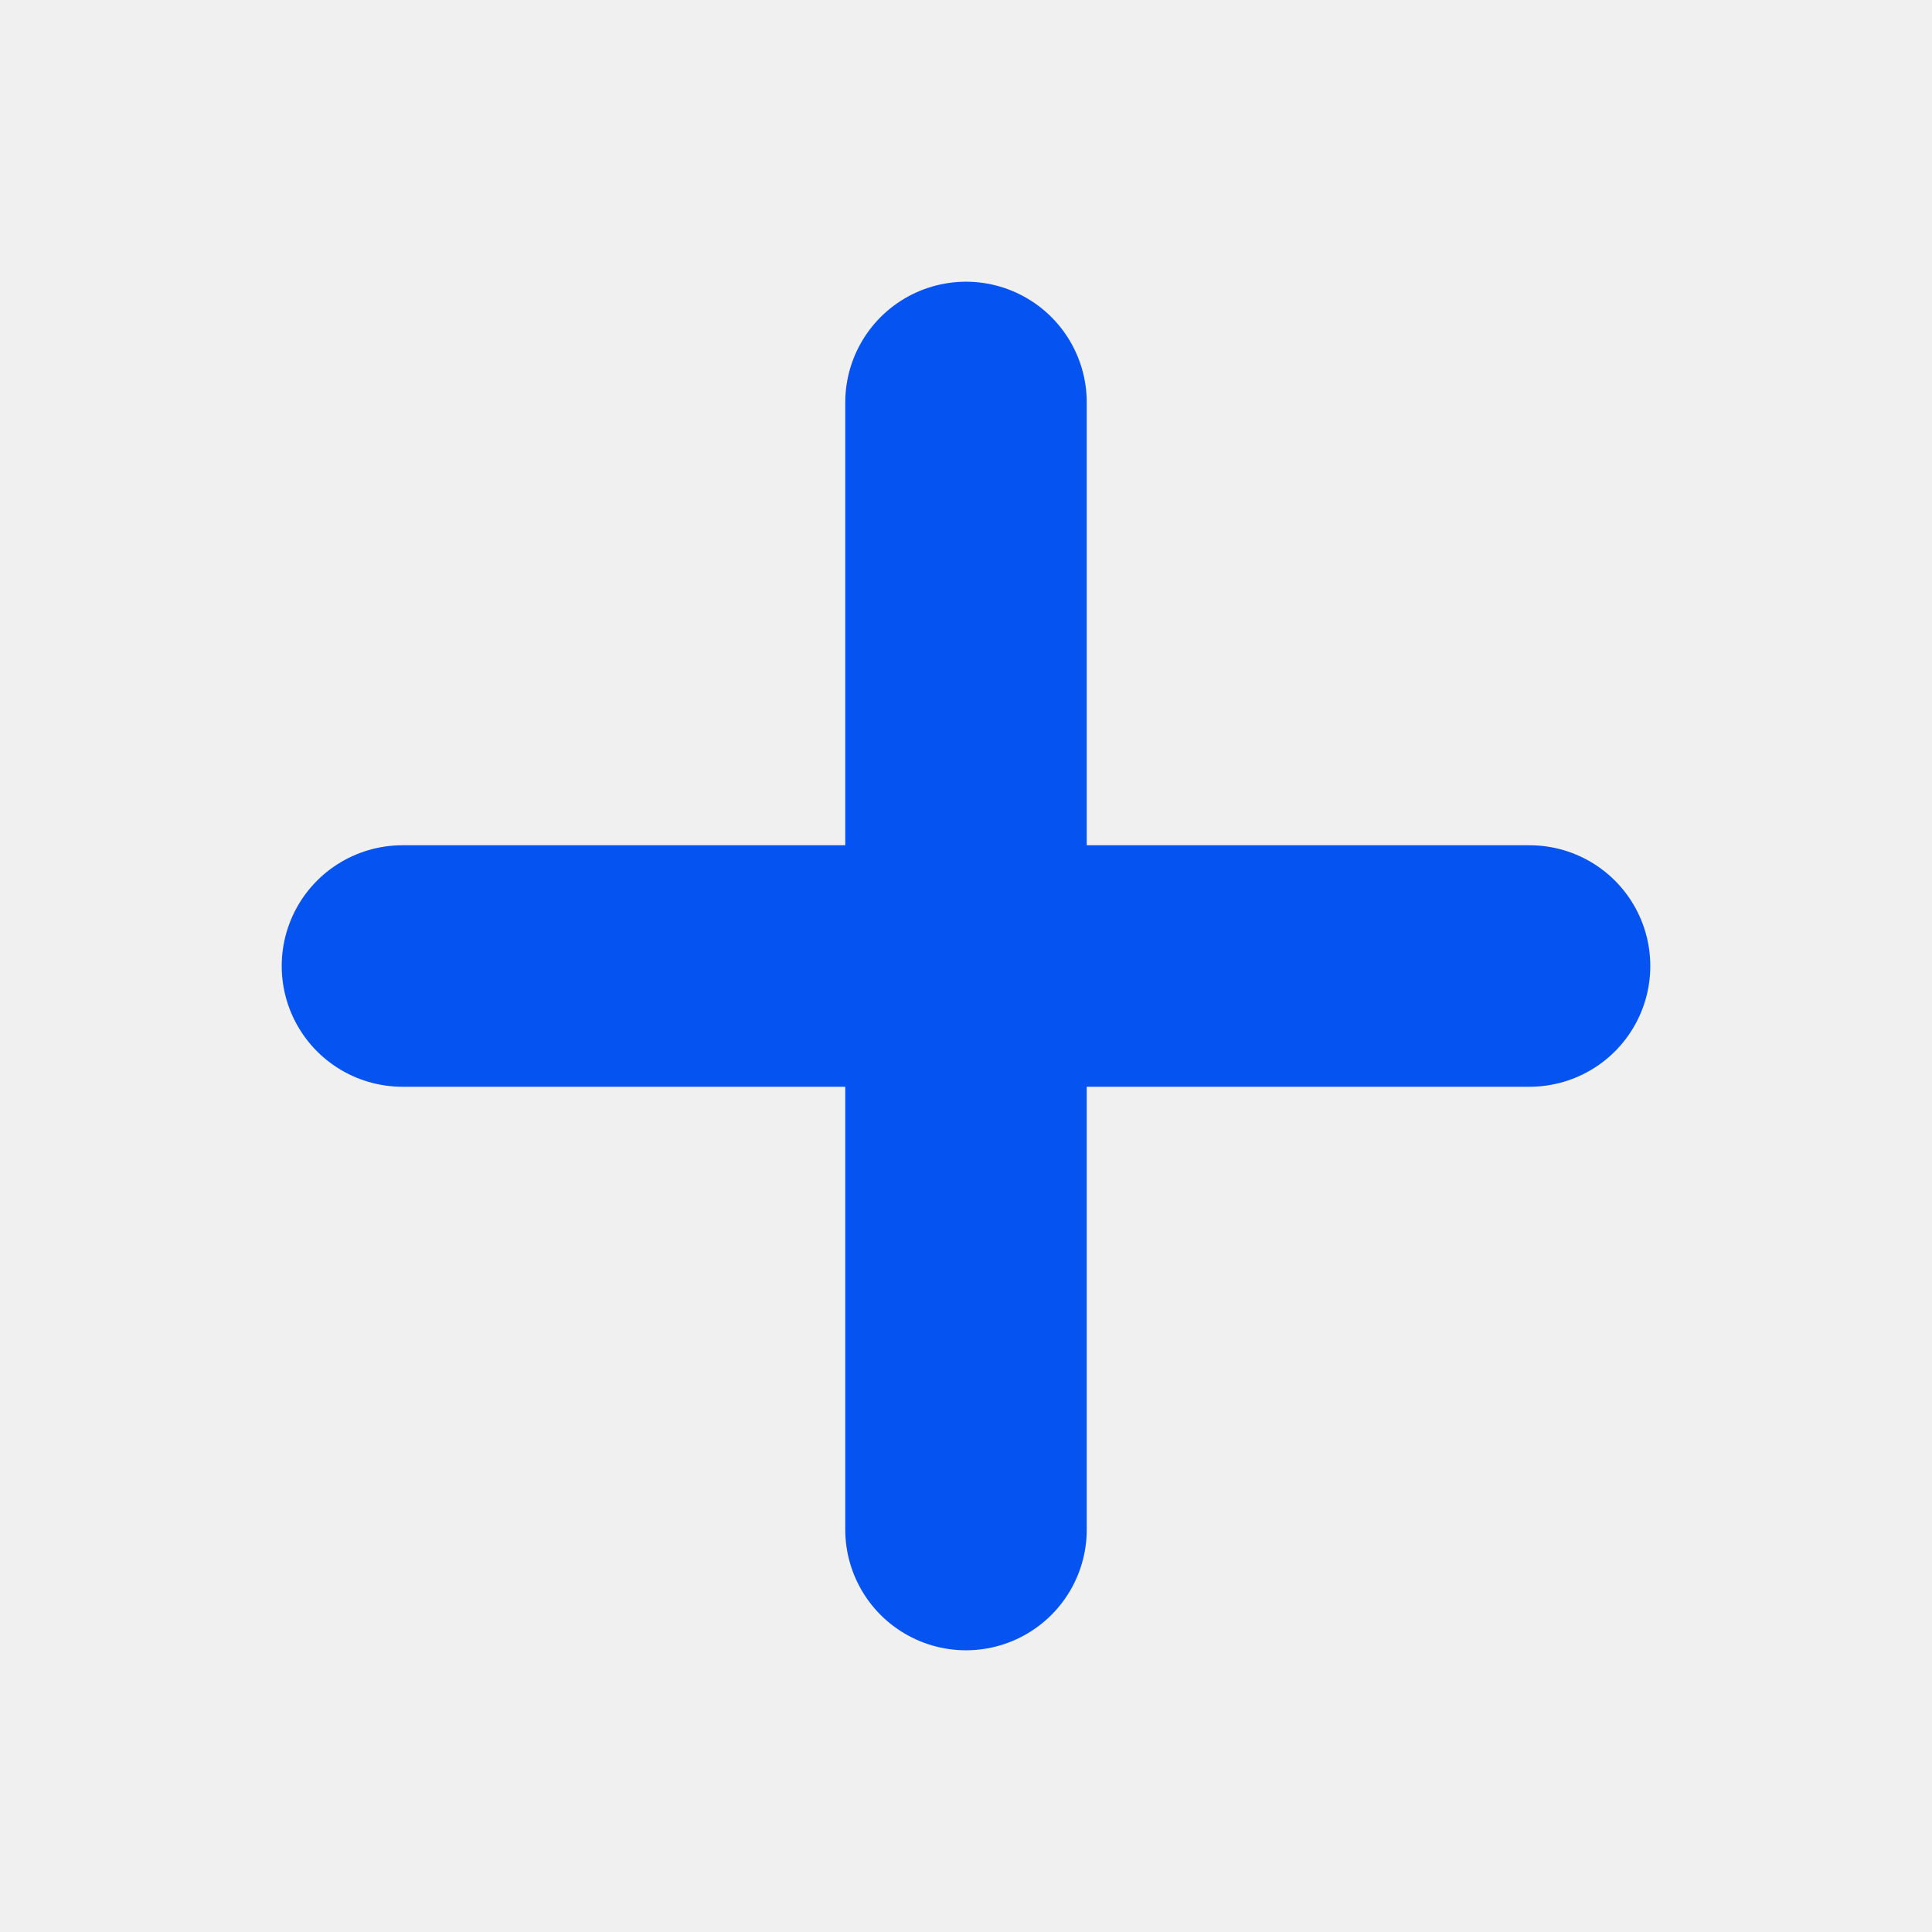
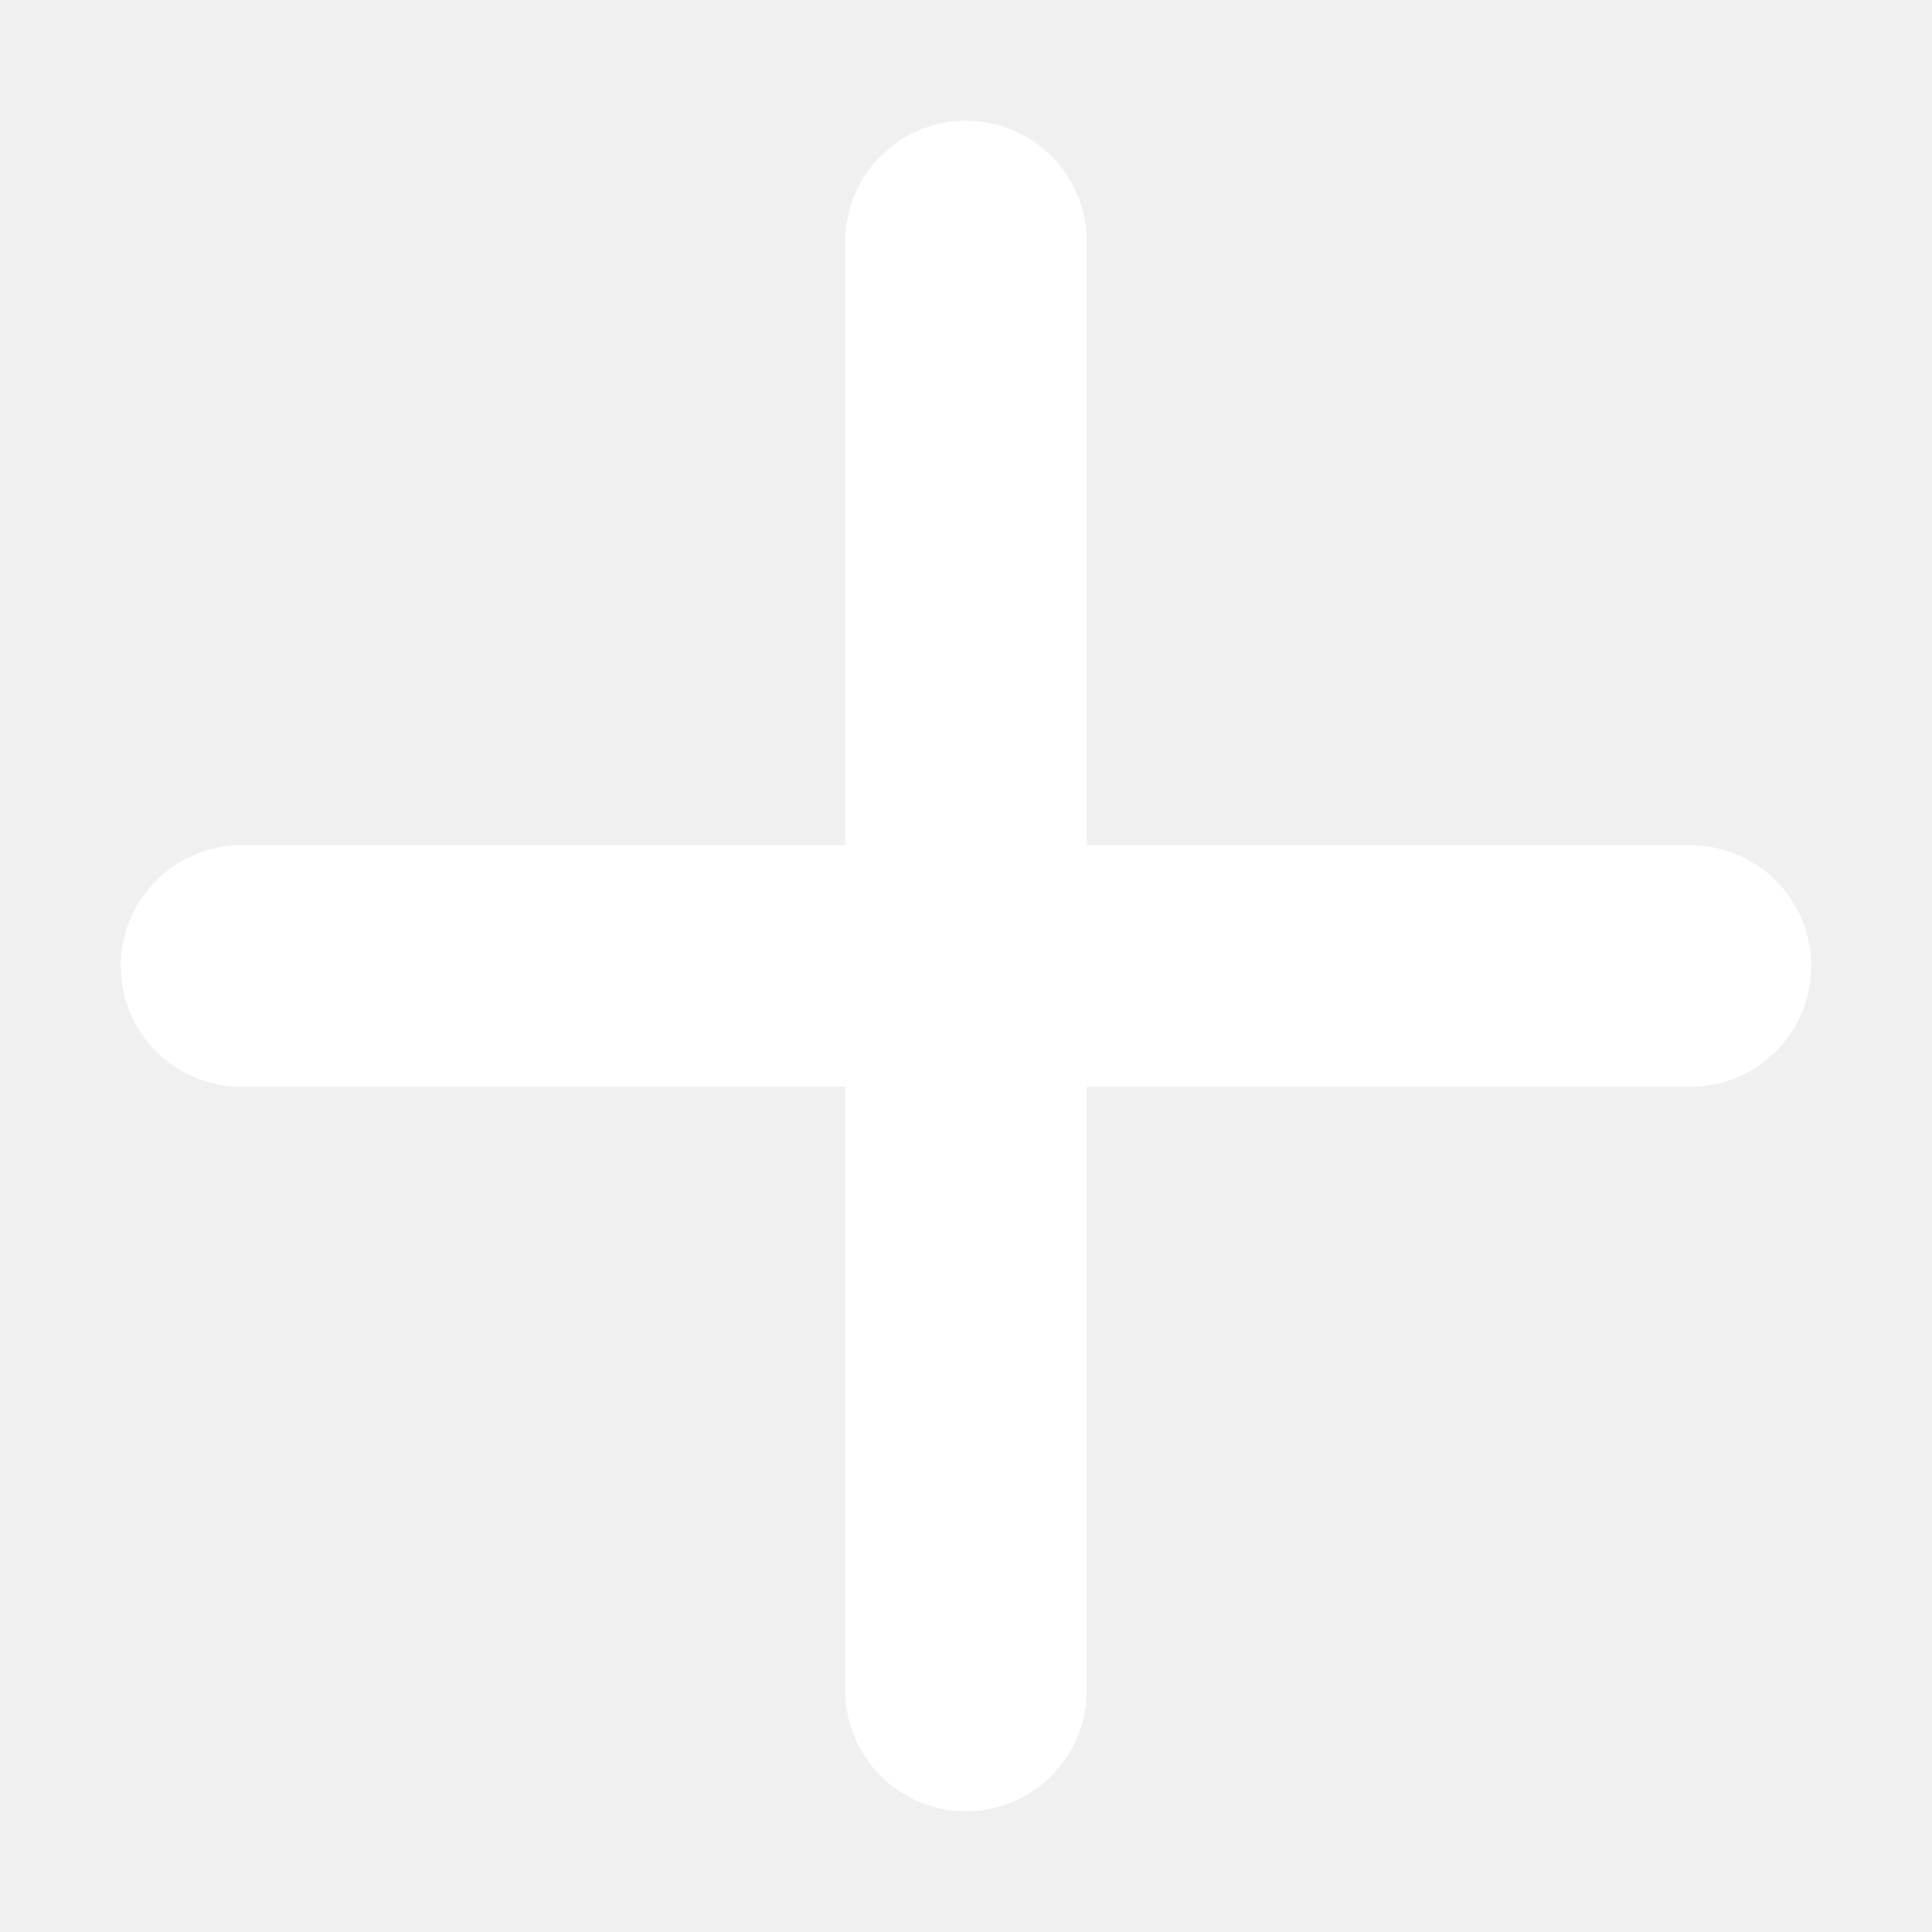
<svg xmlns="http://www.w3.org/2000/svg" width="16" height="16" viewBox="0 0 16 16" fill="none">
-   <path d="M8 3.333V12.667" stroke="#0554F2" stroke-width="2" stroke-linecap="round" stroke-linejoin="round" />
-   <path d="M3.333 8H12.667" stroke="#0554F2" stroke-width="2" stroke-linecap="round" stroke-linejoin="round" />
+   <path d="M8 2V14" stroke="white" stroke-width="2" stroke-linecap="round" stroke-linejoin="round" />
+   <path d="M2 8H14" stroke="white" stroke-width="2" stroke-linecap="round" stroke-linejoin="round" />
</svg>
